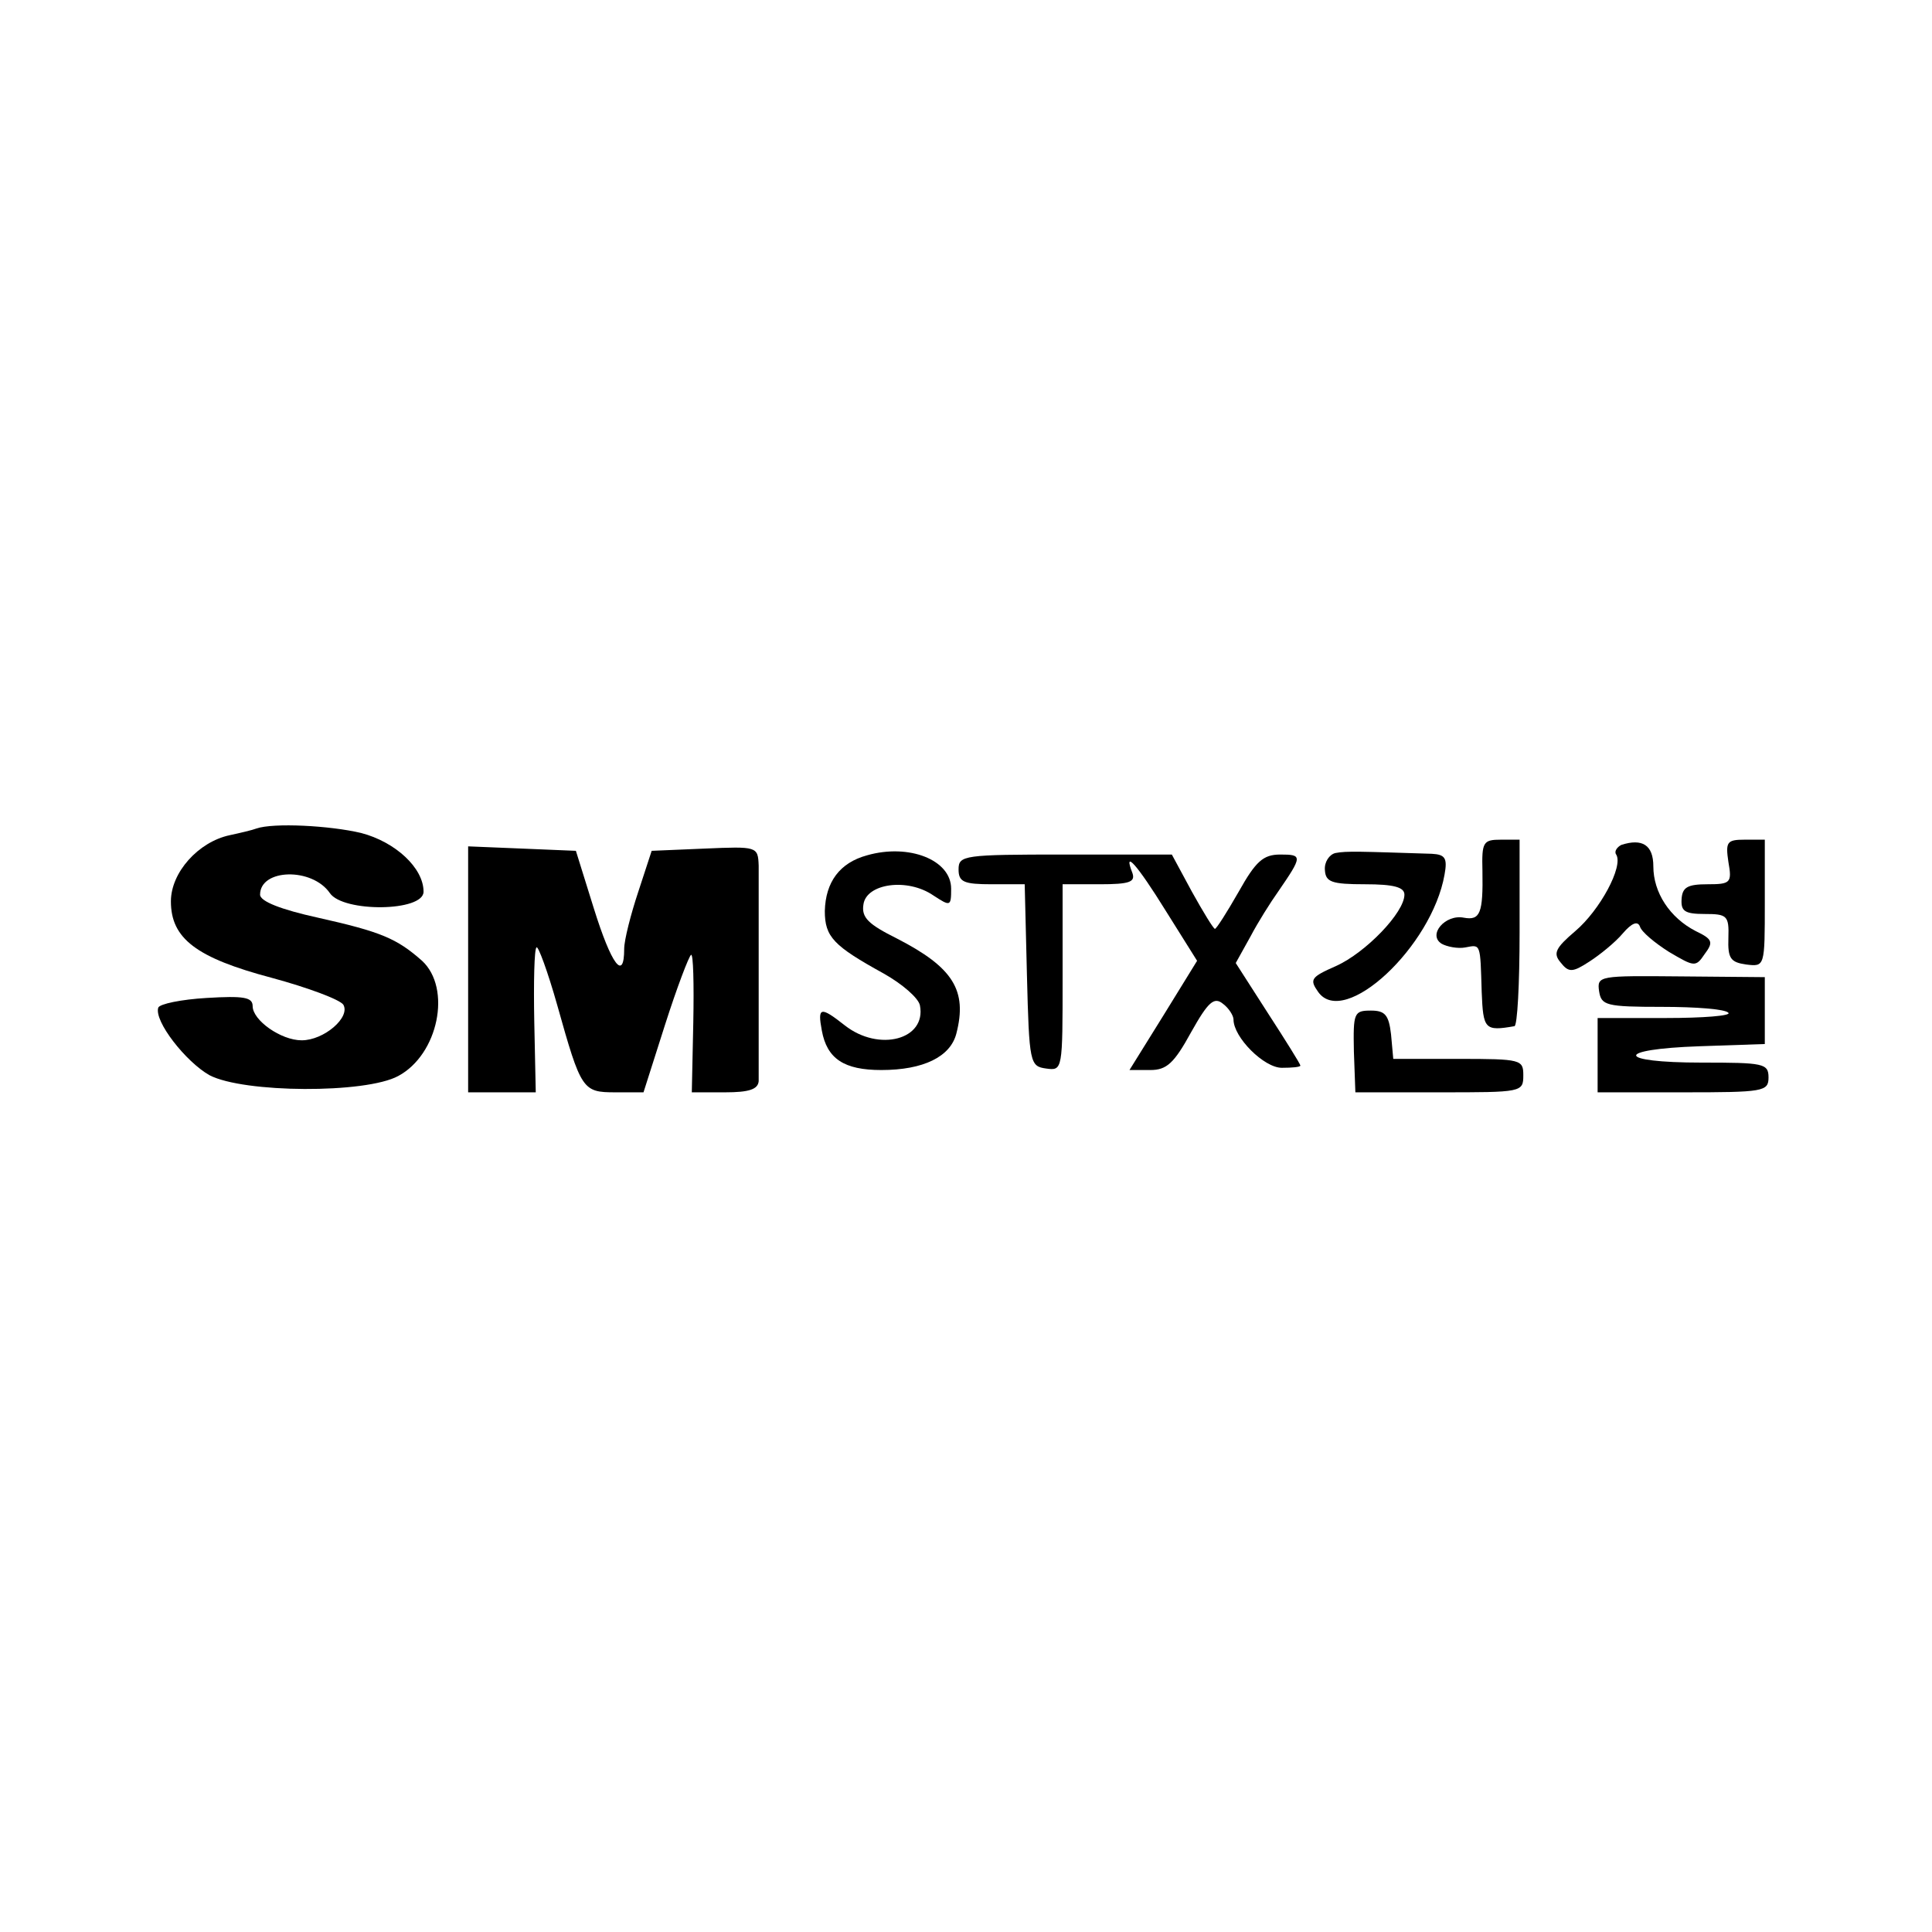
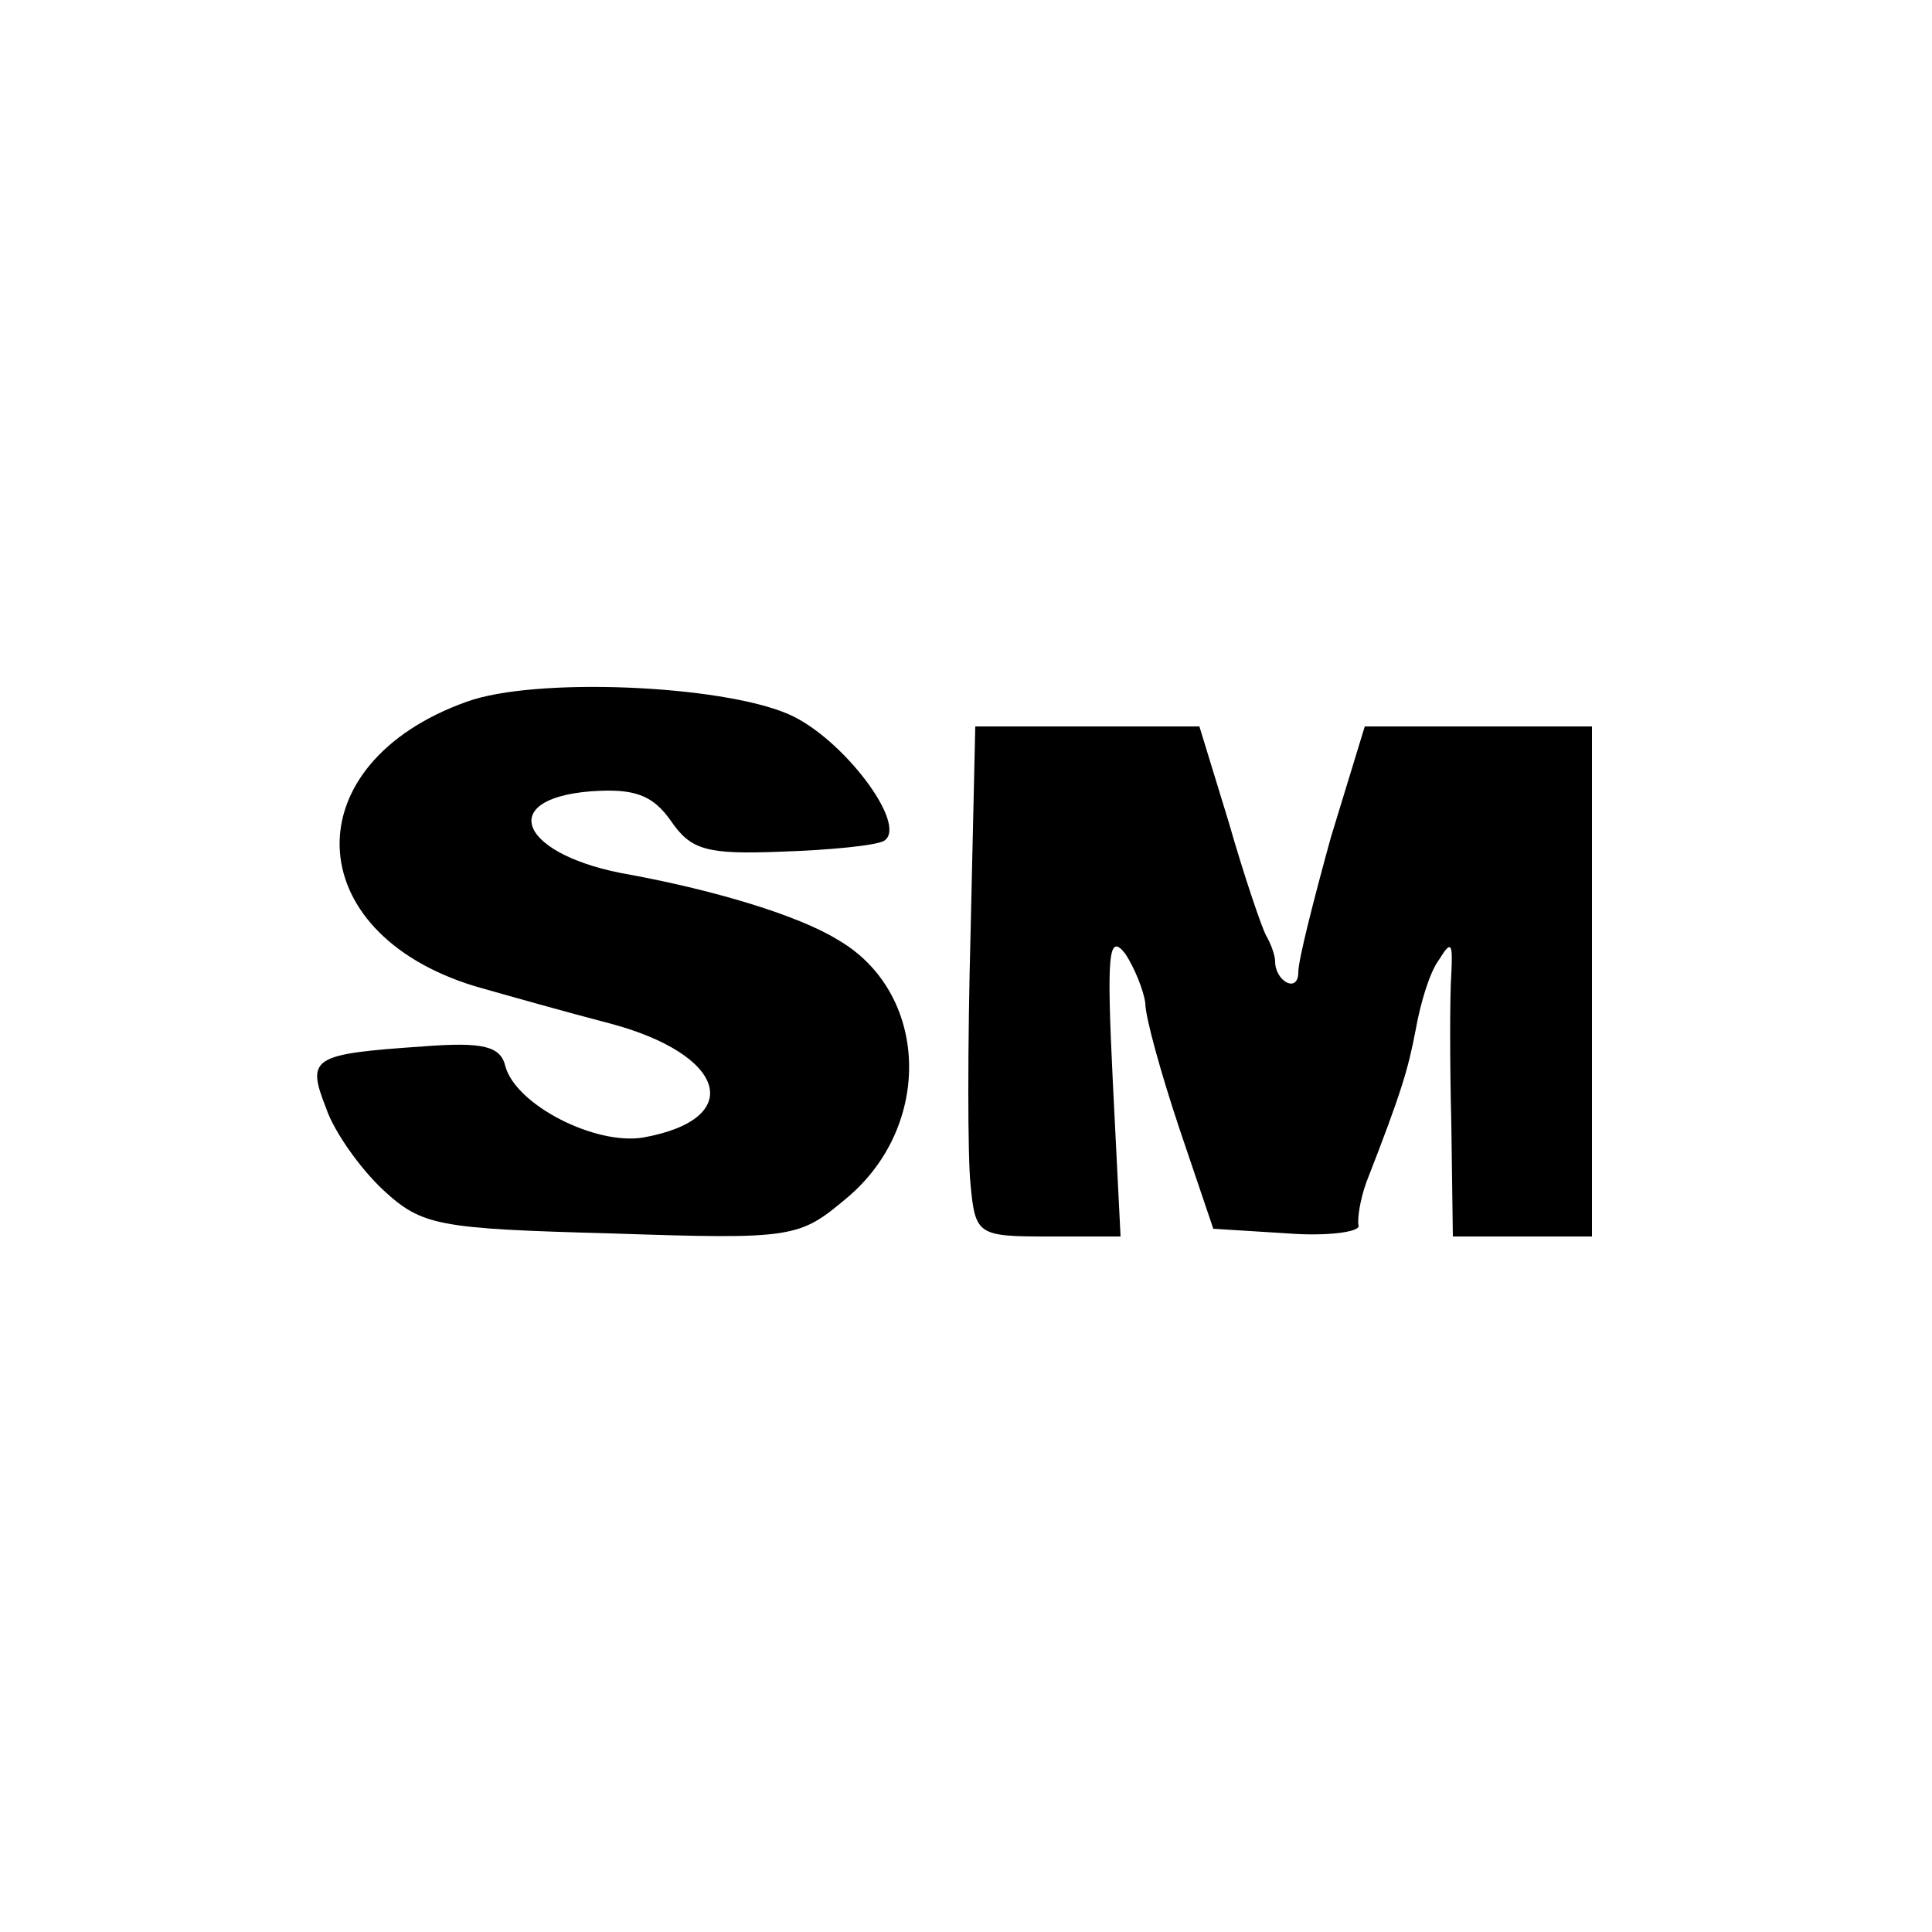
- <svg xmlns="http://www.w3.org/2000/svg" version="1.0" width="260pt" height="260pt" viewBox="0 0 260 260" preserveAspectRatio="xMidYMid meet">
-   <g transform="translate(0,260) scale(0.1,-0.1)" fill="#000000" stroke="none">
-     <path d="M345 1485 c-5 -2 -22 -6 -36 -9 -42 -9 -79 -50 -79 -89 0 -50 34 -76 136 -103 48 -13 91 -29 96 -36 10 -17 -26 -48 -56 -48 -28 0 -66 27 -66 46 0 12 -12 14 -62 11 -34 -2 -63 -8 -65 -13 -6 -18 37 -73 69 -91 46 -24 210 -25 254 -1 54 29 72 118 32 155 -34 30 -55 39 -140 58 -50 11 -78 22 -78 31 0 35 70 37 94 2 18 -26 126 -25 126 2 0 32 -38 67 -84 79 -42 10 -118 14 -141 6z" />
-     <path d="M1995 1428 c1 -57 -3 -67 -25 -63 -25 5 -49 -23 -30 -35 7 -4 22 -7 32 -5 21 4 20 6 22 -60 2 -50 4 -53 44 -46 4 0 7 57 7 126 l0 125 -25 0 c-24 0 -26 -3 -25 -42z" />
-     <path d="M2182 1463 c-6 -3 -10 -9 -7 -13 10 -16 -22 -75 -55 -103 -27 -23 -30 -30 -20 -42 11 -14 16 -14 39 1 14 9 35 26 45 38 12 14 20 17 23 9 2 -7 20 -22 39 -34 34 -20 36 -21 48 -3 12 16 11 20 -12 31 -35 18 -57 52 -57 87 0 29 -15 38 -43 29z" />
-     <path d="M2326 1440 c5 -28 3 -30 -28 -30 -27 0 -34 -4 -35 -20 -1 -16 4 -20 31 -20 30 0 33 -2 32 -32 -1 -28 3 -33 24 -36 25 -3 25 -3 25 83 l0 85 -27 0 c-24 0 -26 -3 -22 -30z" />
-     <path d="M630 1295 l0 -165 46 0 45 0 -2 95 c-1 53 0 98 3 100 2 3 15 -32 28 -78 32 -114 34 -117 78 -117 l38 0 29 91 c16 50 32 92 35 94 3 2 4 -39 3 -91 l-2 -94 45 0 c32 0 44 4 45 15 0 8 0 71 0 140 0 69 0 136 0 150 -1 26 -2 26 -73 23 l-71 -3 -18 -55 c-10 -30 -19 -65 -19 -77 0 -44 -17 -22 -41 55 l-24 77 -72 3 -73 3 0 -166z" />
-     <path d="M1167 1449 c-37 -10 -56 -36 -57 -75 0 -35 12 -47 79 -84 25 -14 47 -33 49 -43 9 -46 -55 -63 -101 -27 -33 26 -37 25 -31 -7 7 -38 30 -53 80 -53 57 0 93 18 101 49 15 58 -4 89 -80 128 -38 19 -48 28 -45 46 4 28 59 36 94 12 23 -15 24 -15 24 9 0 39 -57 61 -113 45z" />
-     <path d="M1797 1452 c-8 -2 -15 -12 -14 -23 1 -16 9 -19 54 -19 39 0 53 -4 53 -14 0 -24 -52 -78 -92 -96 -34 -15 -36 -18 -24 -35 35 -49 153 61 170 158 4 22 1 27 -17 28 -96 3 -115 4 -130 1z" />
-     <path d="M1290 1430 c0 -17 7 -20 45 -20 l44 0 3 -122 c3 -119 4 -123 26 -126 22 -3 22 -2 22 122 l0 126 50 0 c40 0 48 3 44 15 -13 33 6 12 45 -51 l42 -67 -45 -73 -46 -74 28 0 c22 0 32 9 55 51 23 41 31 48 43 38 8 -6 14 -16 14 -21 0 -24 41 -65 65 -65 14 0 25 1 25 3 0 2 -20 34 -44 71 l-43 67 20 36 c10 19 27 46 37 60 33 48 33 50 3 50 -23 0 -33 -9 -56 -50 -16 -28 -30 -50 -32 -50 -2 0 -16 23 -31 50 l-27 50 -144 0 c-136 0 -143 -1 -143 -20z" />
-     <path d="M2152 1266 c3 -19 9 -21 85 -21 45 0 85 -3 89 -8 4 -4 -34 -7 -84 -7 l-92 0 0 -50 0 -50 115 0 c108 0 115 1 115 20 0 19 -7 20 -90 20 -116 0 -118 18 -3 22 l88 3 0 45 0 45 -113 1 c-110 1 -113 1 -110 -20z" />
-     <path d="M1822 1185 l2 -55 113 0 c111 0 113 0 113 23 0 21 -3 22 -87 22 l-88 0 -3 33 c-3 26 -8 32 -27 32 -23 0 -24 -3 -23 -55z" />
+ <svg xmlns="http://www.w3.org/2000/svg" version="1.0" width="125pt" height="125pt" viewBox="0 0 125 125" preserveAspectRatio="xMidYMid meet">
+   <g transform="translate(0,125) scale(0.1,-0.1)" fill="#000000" stroke="none">
+     <path d="M302 796 c-112 -40 -109 -149 5 -184 21 -6 60 -17 87 -24 76 -20 89 -62 22 -74 -31 -5 -82 21 -89 46 -3 13 -14 16 -53 13 -72 -5 -76 -7 -63 -40 5 -15 22 -39 37 -53 25 -23 35 -25 147 -28 119 -4 122 -3 153 23 56 47 53 133 -6 167 -26 16 -80 32 -134 42 -71 12 -88 49 -26 54 28 2 40 -2 52 -19 13 -19 23 -22 72 -20 31 1 61 4 66 7 16 10 -27 67 -62 82 -44 19 -164 24 -208 8z" />
+     <path d="M628 648 c-2 -73 -2 -148 0 -165 3 -32 5 -33 50 -33 l47 0 -5 100 c-4 82 -3 97 8 83 6 -9 12 -24 13 -32 0 -9 10 -45 22 -81 l22 -65 48 -3 c26 -2 47 1 46 5 -1 4 1 17 5 28 23 59 27 73 32 99 3 17 9 37 15 45 8 13 9 11 8 -9 -1 -14 -1 -58 0 -97 l1 -73 45 0 45 0 0 165 0 165 -74 0 -73 0 -22 -72 c-11 -40 -21 -79 -21 -87 0 -14 -15 -6 -15 7 0 4 -3 12 -6 17 -3 6 -14 38 -24 73 l-19 62 -72 0 -73 0 -3 -132z" />
  </g>
</svg>
